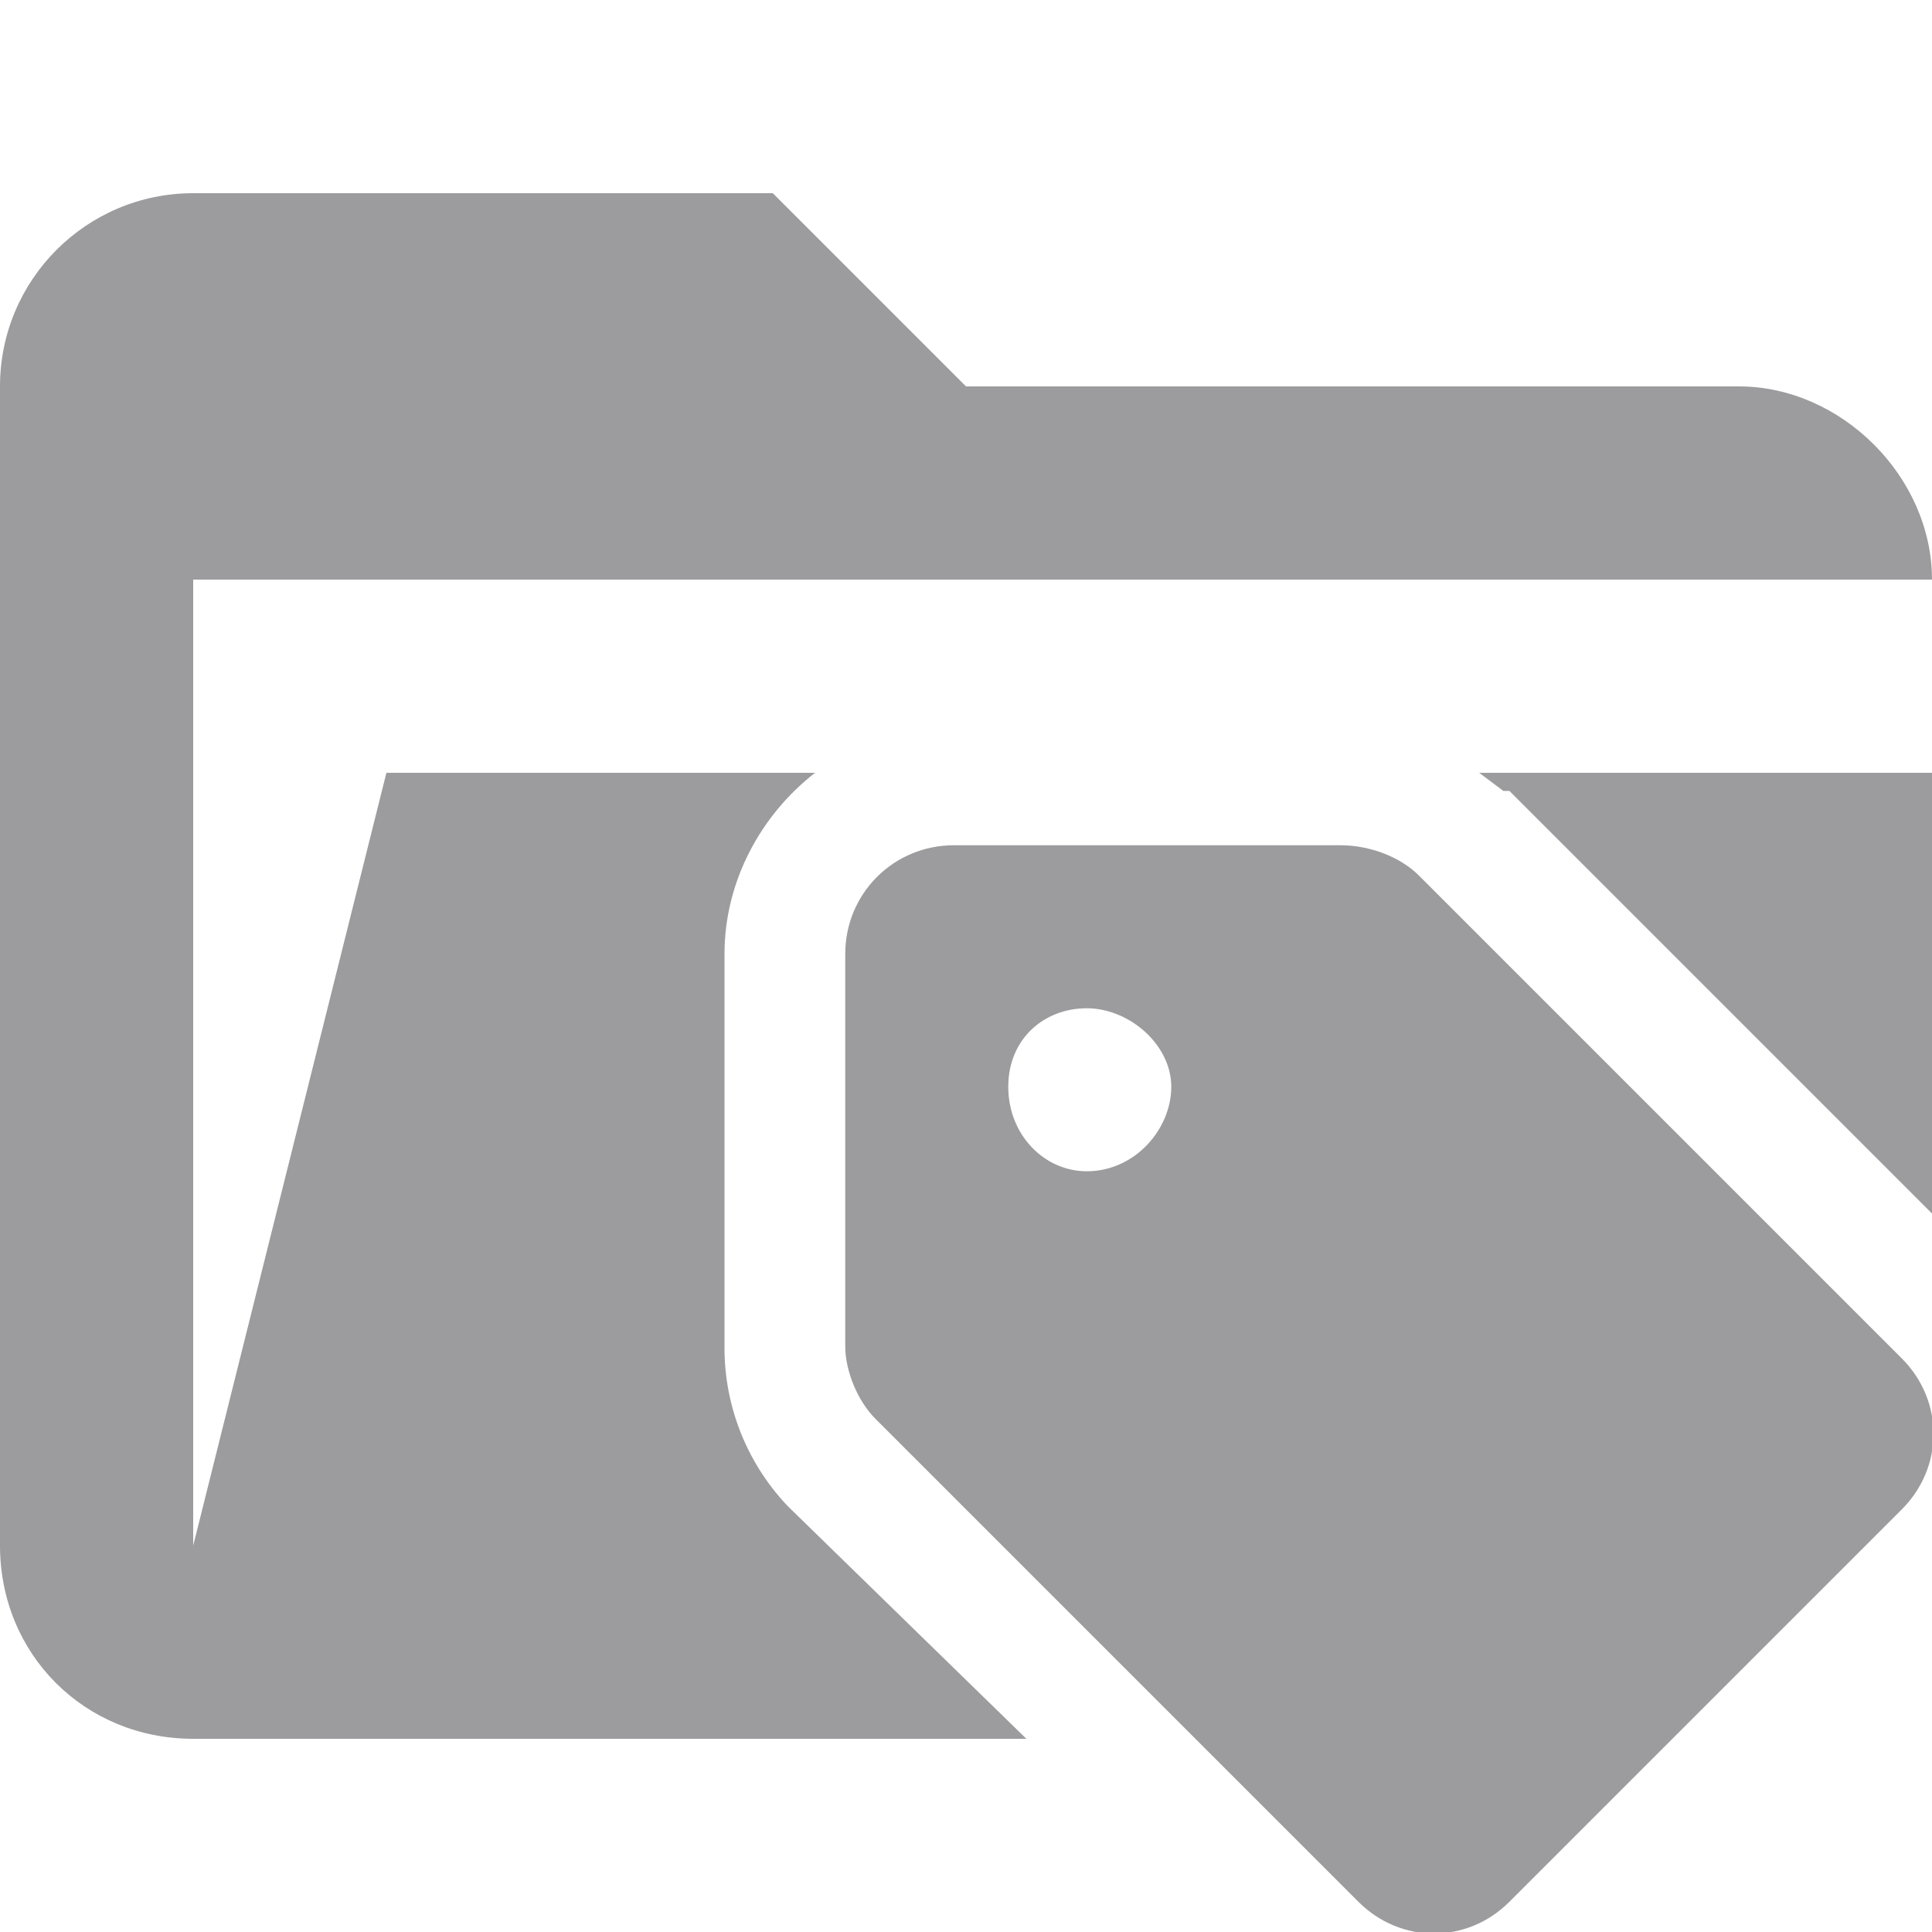
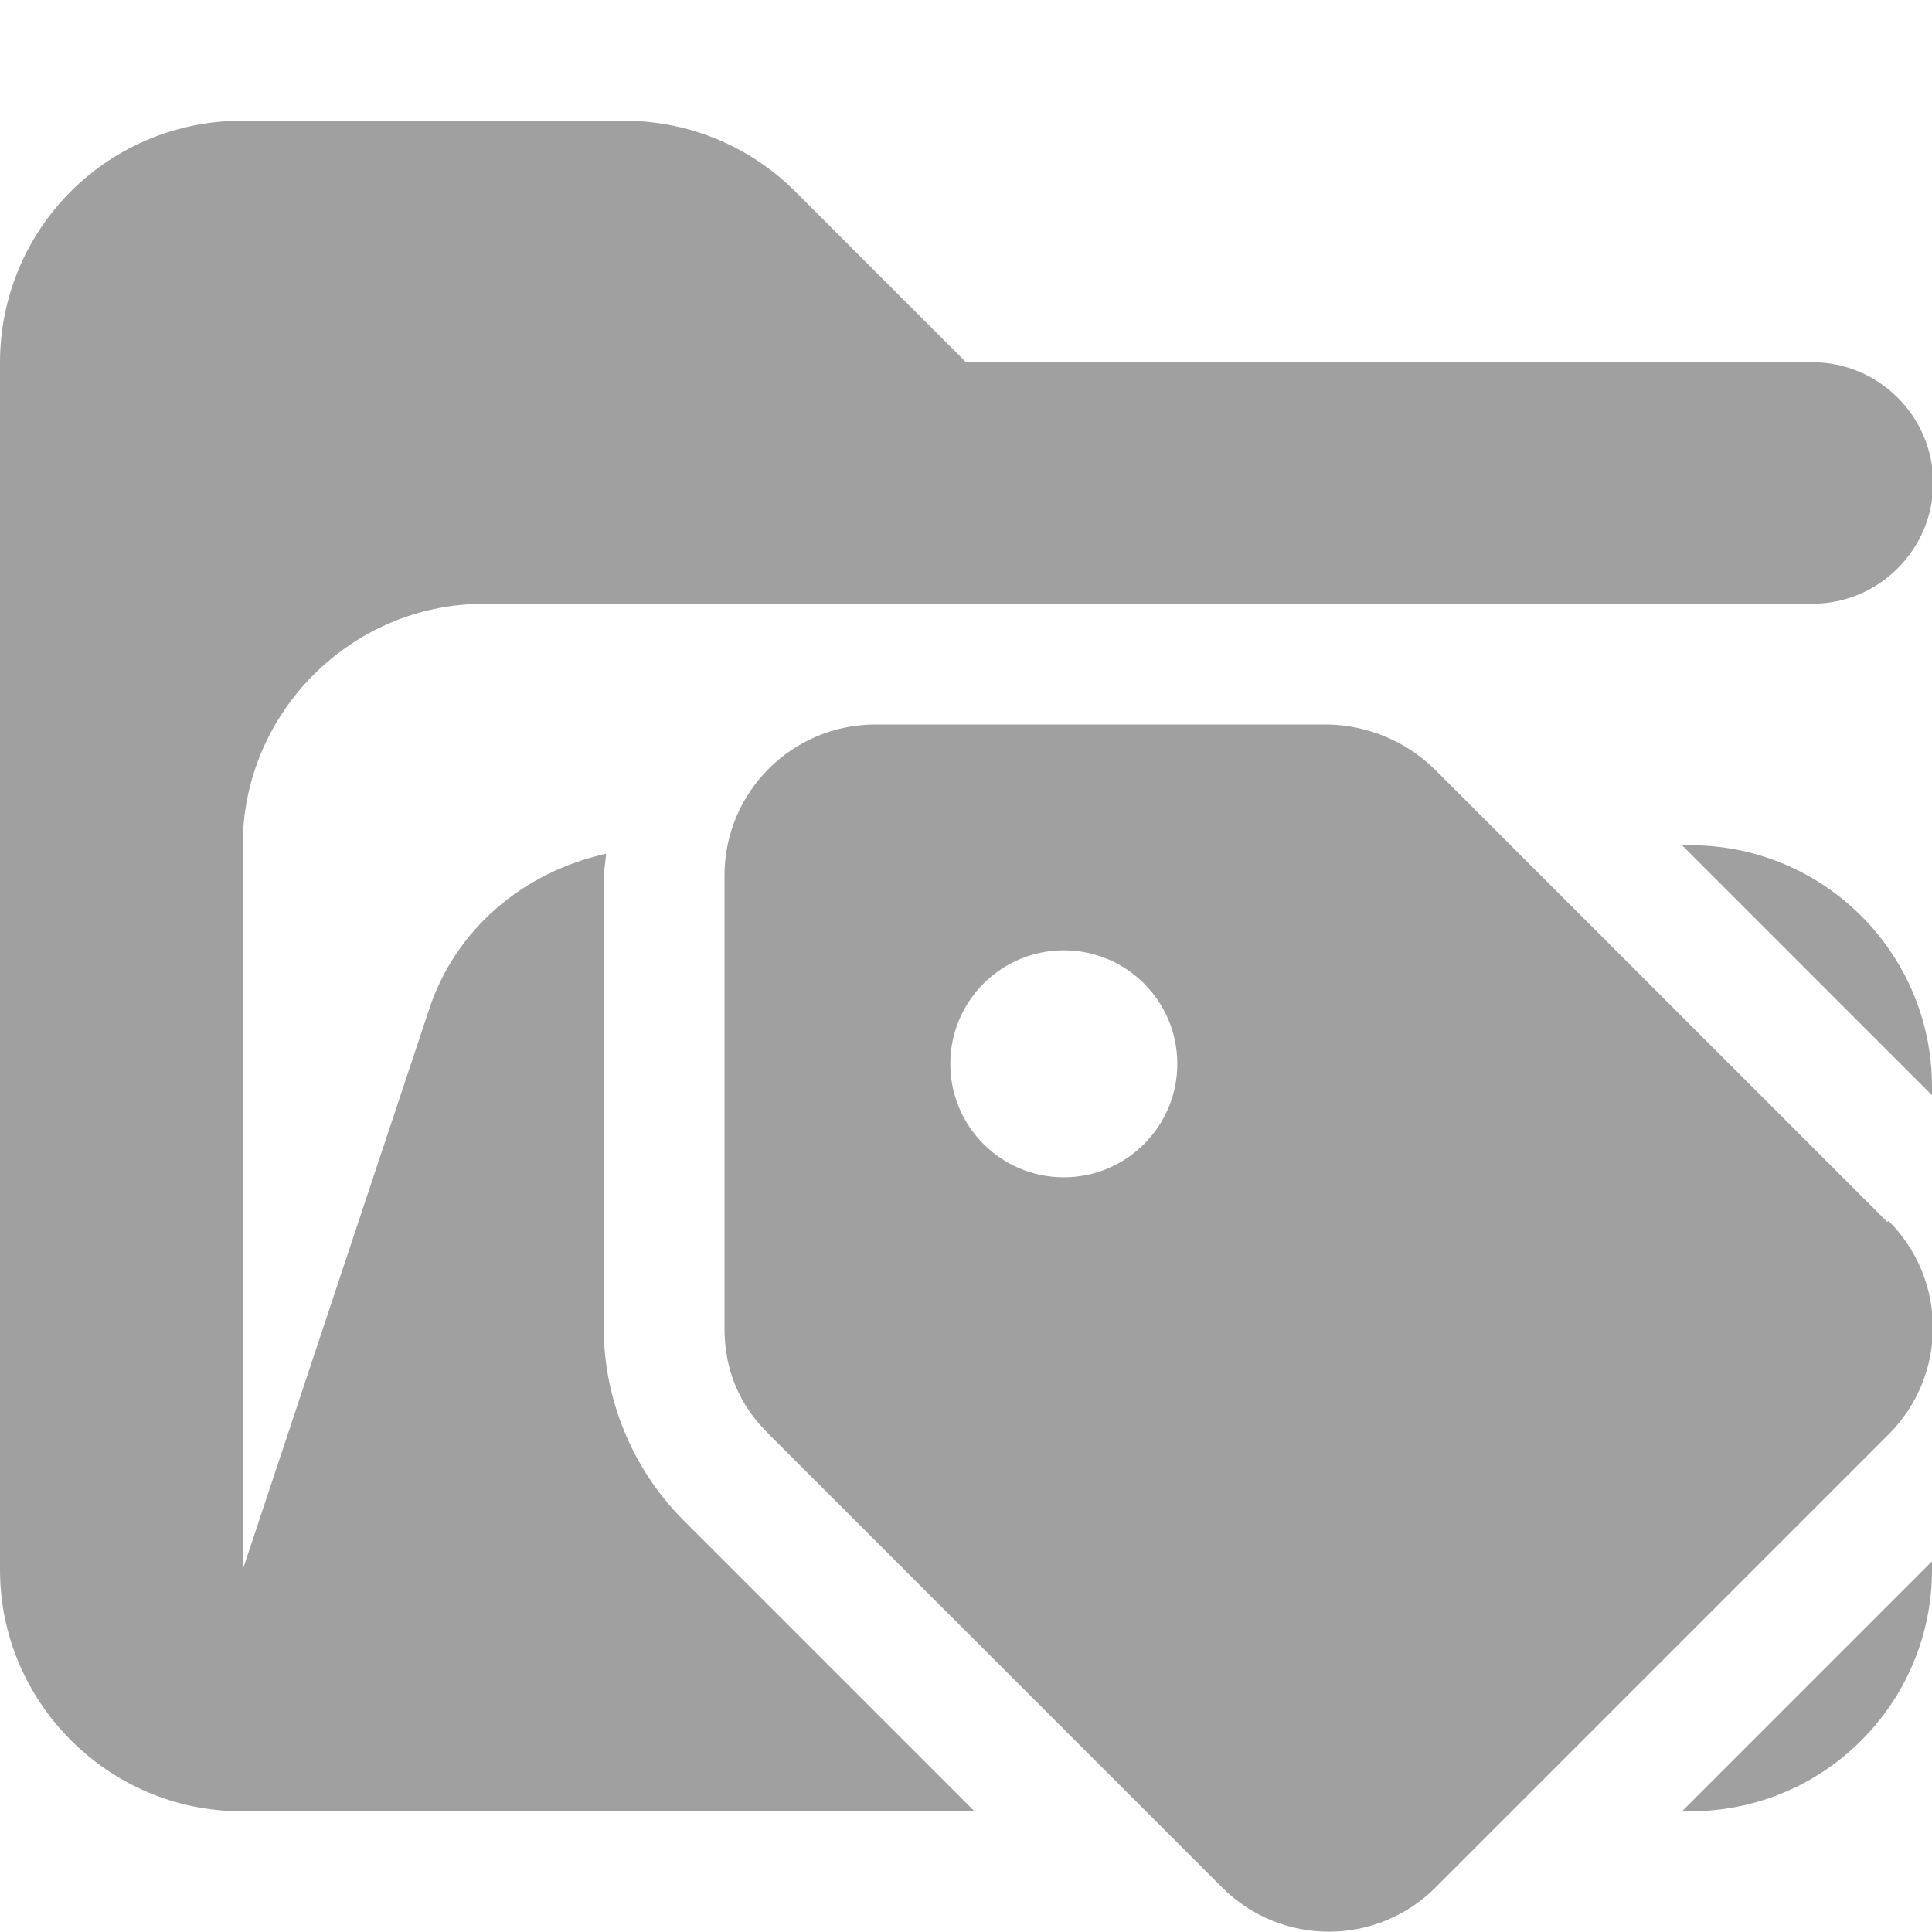
- <svg xmlns="http://www.w3.org/2000/svg" viewBox="0 0 32 32">
-   <path d="m25 13.1 7 7v-7.3h-7.5l.4.3Z" fill="#9c9c9e" />
-   <path d="M13.1 25a3.8 3.8 0 0 1-1.1-2.7v-6.5c0-1.2.6-2.3 1.5-3H6.4L3.2 25.6v-16H32c0-1.7-1.5-3.2-3.2-3.2H16l-3.2-3.2H3.2A3.2 3.2 0 0 0 0 6.4v19.2c0 1.8 1.4 3.2 3.2 3.2H17L13 24.9Z" fill="#9c9c9e" />
-   <path d="m31.5 22.5-8-8c-.3-.3-.8-.5-1.3-.5h-6.4c-1 0-1.8.8-1.8 1.8v6.5c0 .4.2.9.5 1.2l8 8c.7.7 1.8.7 2.5 0l6.5-6.5c.7-.7.7-1.8 0-2.5ZM18 19.4c-.7 0-1.3-.6-1.3-1.4s.6-1.3 1.3-1.3 1.4.6 1.4 1.3-.6 1.4-1.4 1.4Z" fill="#9c9c9e" />
+ <svg xmlns="http://www.w3.org/2000/svg" viewBox="0 0 16 16">
+   <path fill="#a0a0a0" d="M14 15a2 2 0 0 0 2-2v-.07L13.93 15zm1-12H8L6.59 1.59A2 2 0 0 0 5.18 1H2.01A2 2 0 0 0 0 3v10c0 1.1.9 2 2 2h6.07l-2.41-2.41c-.42-.42-.66-1-.66-1.59V7.25l.02-.18c-.68.15-1.25.62-1.47 1.3L2.01 13V7c0-1.1.9-2 2-2h11c.55 0 1-.45 1-1s-.45-1-1-1Z" />
+   <path fill="#a0a0a0" d="M14 7h-.07L16 9.07V9a2 2 0 0 0-2-2m1.63 3.12-3.75-3.75A1.3 1.3 0 0 0 11 6H7.25C6.56 6 6 6.56 6 7.25V11q0 .52.37.88l3.75 3.75c.49.49 1.28.49 1.77 0l3.75-3.75c.49-.49.49-1.28 0-1.77Zm-6.82-.37a.94.94 0 1 1 0-1.88.94.94 0 0 1 0 1.88" />
</svg>
